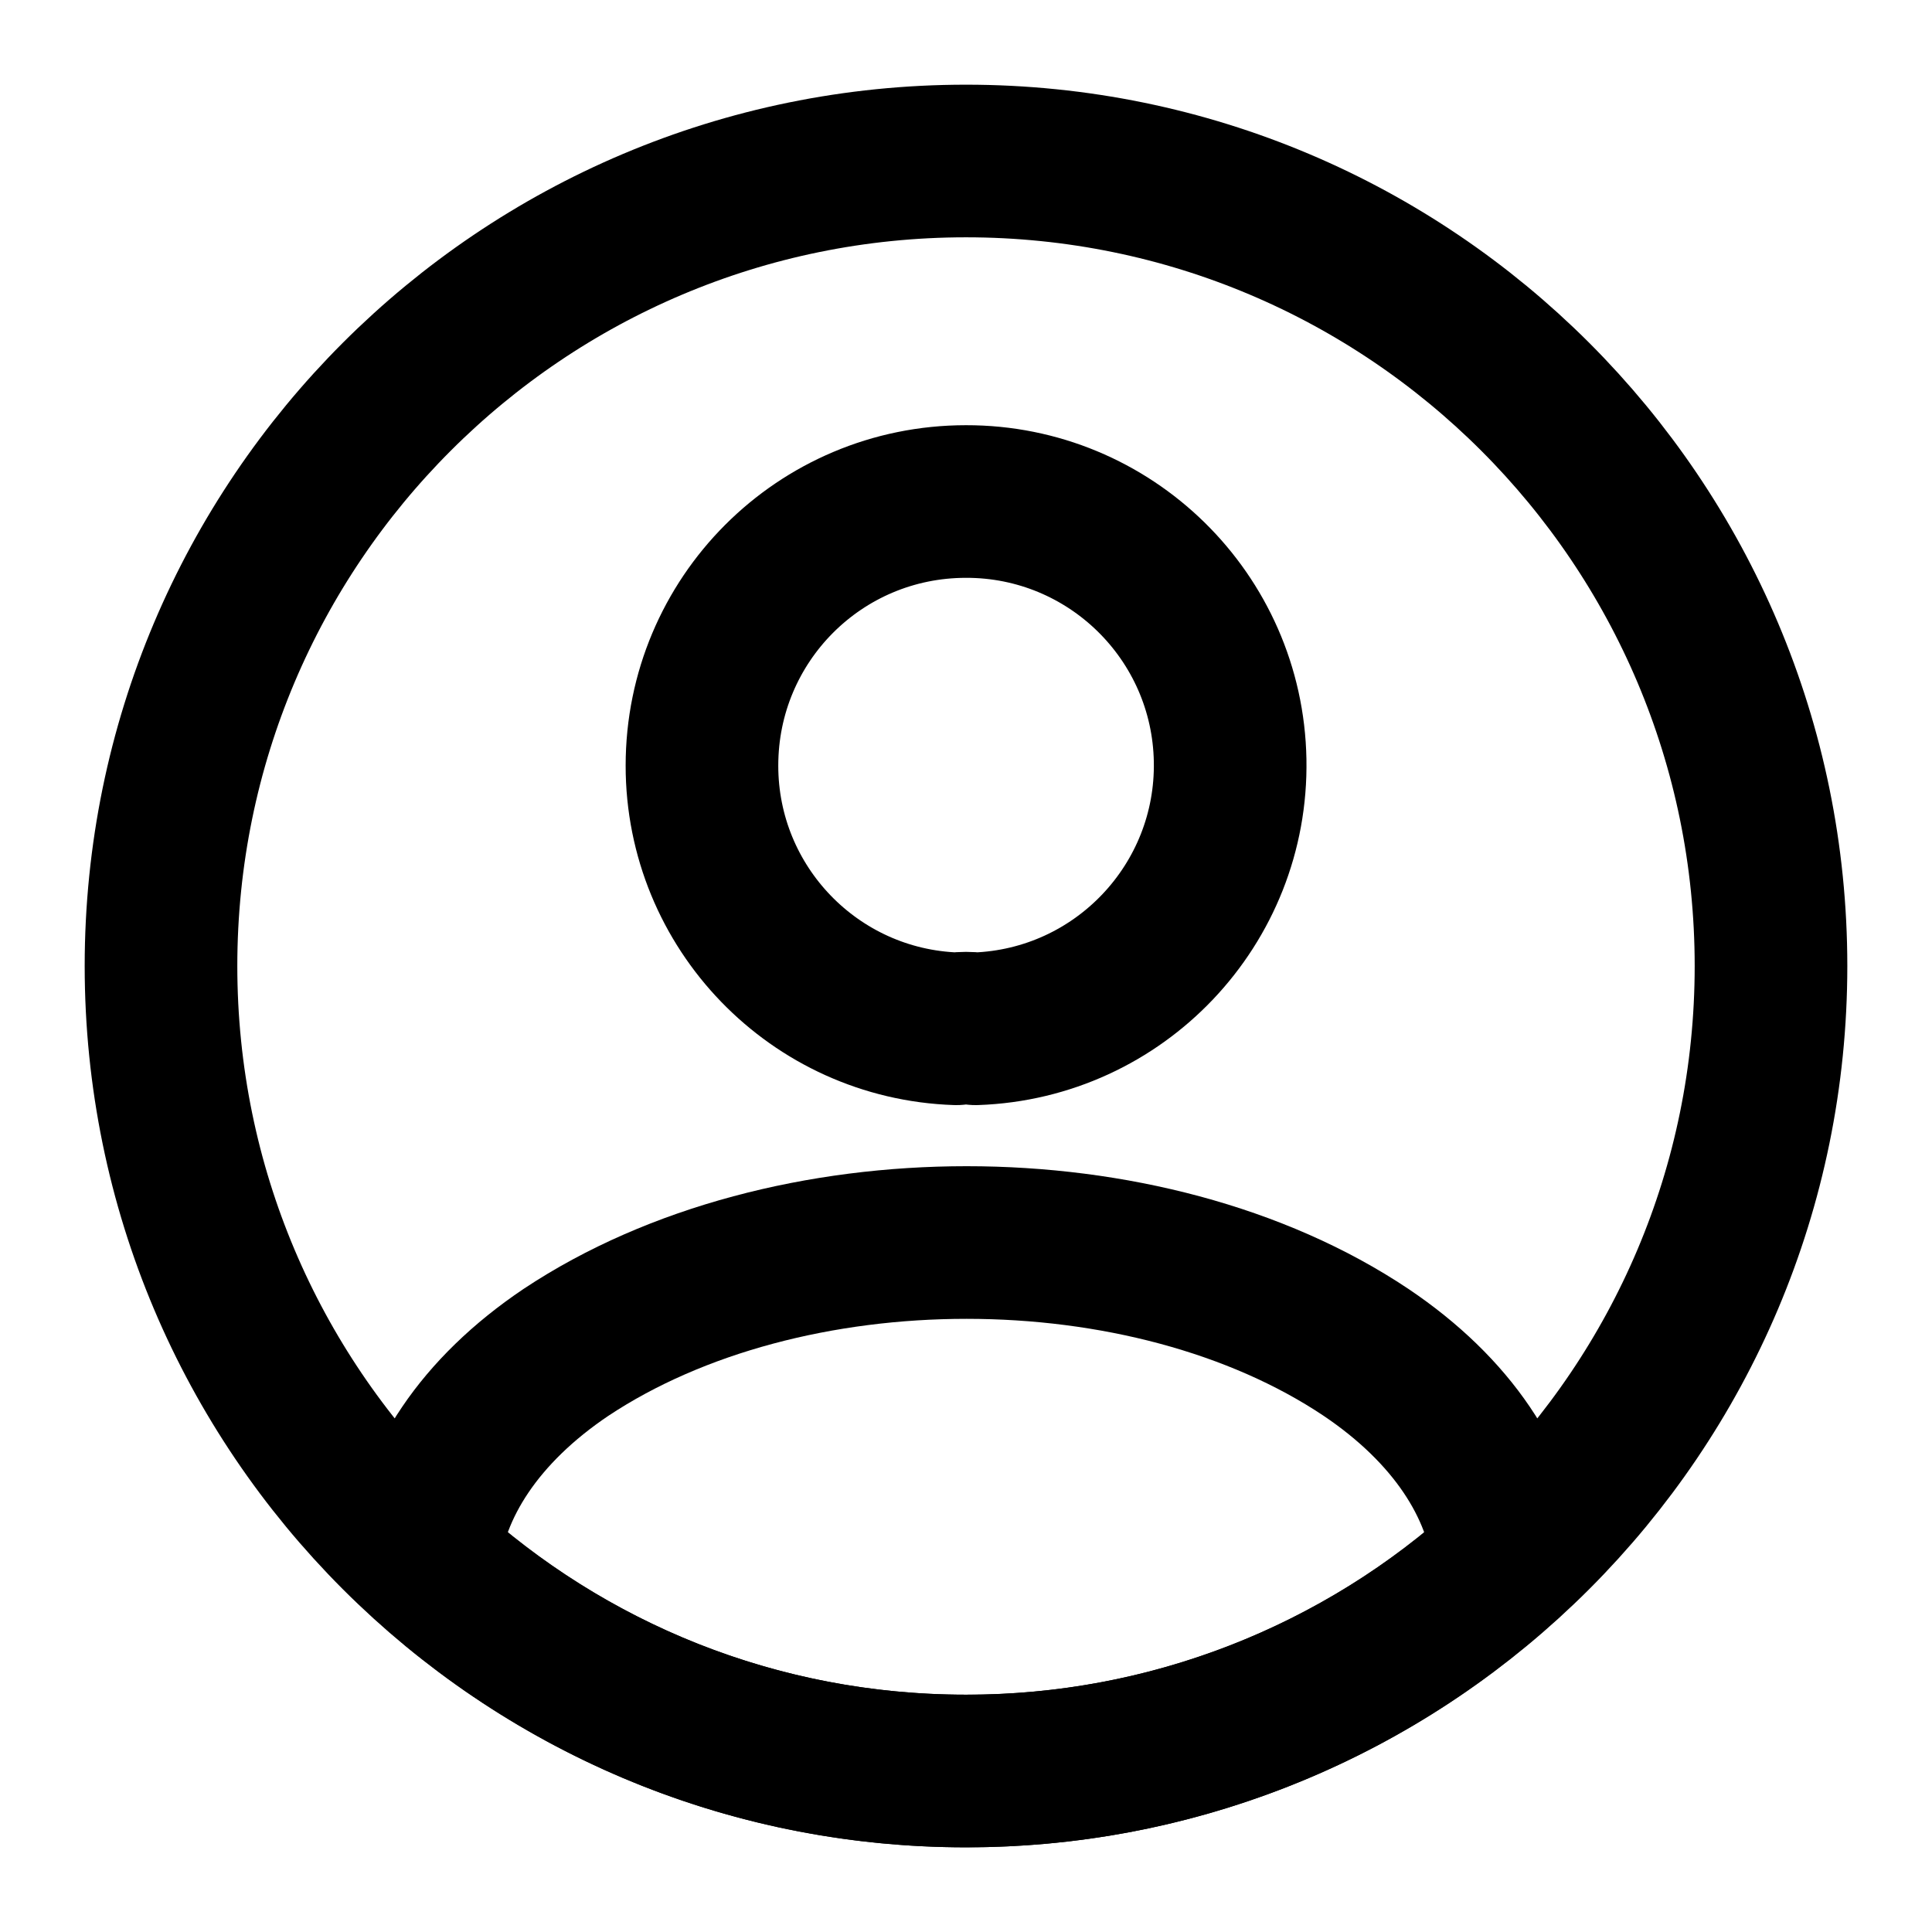
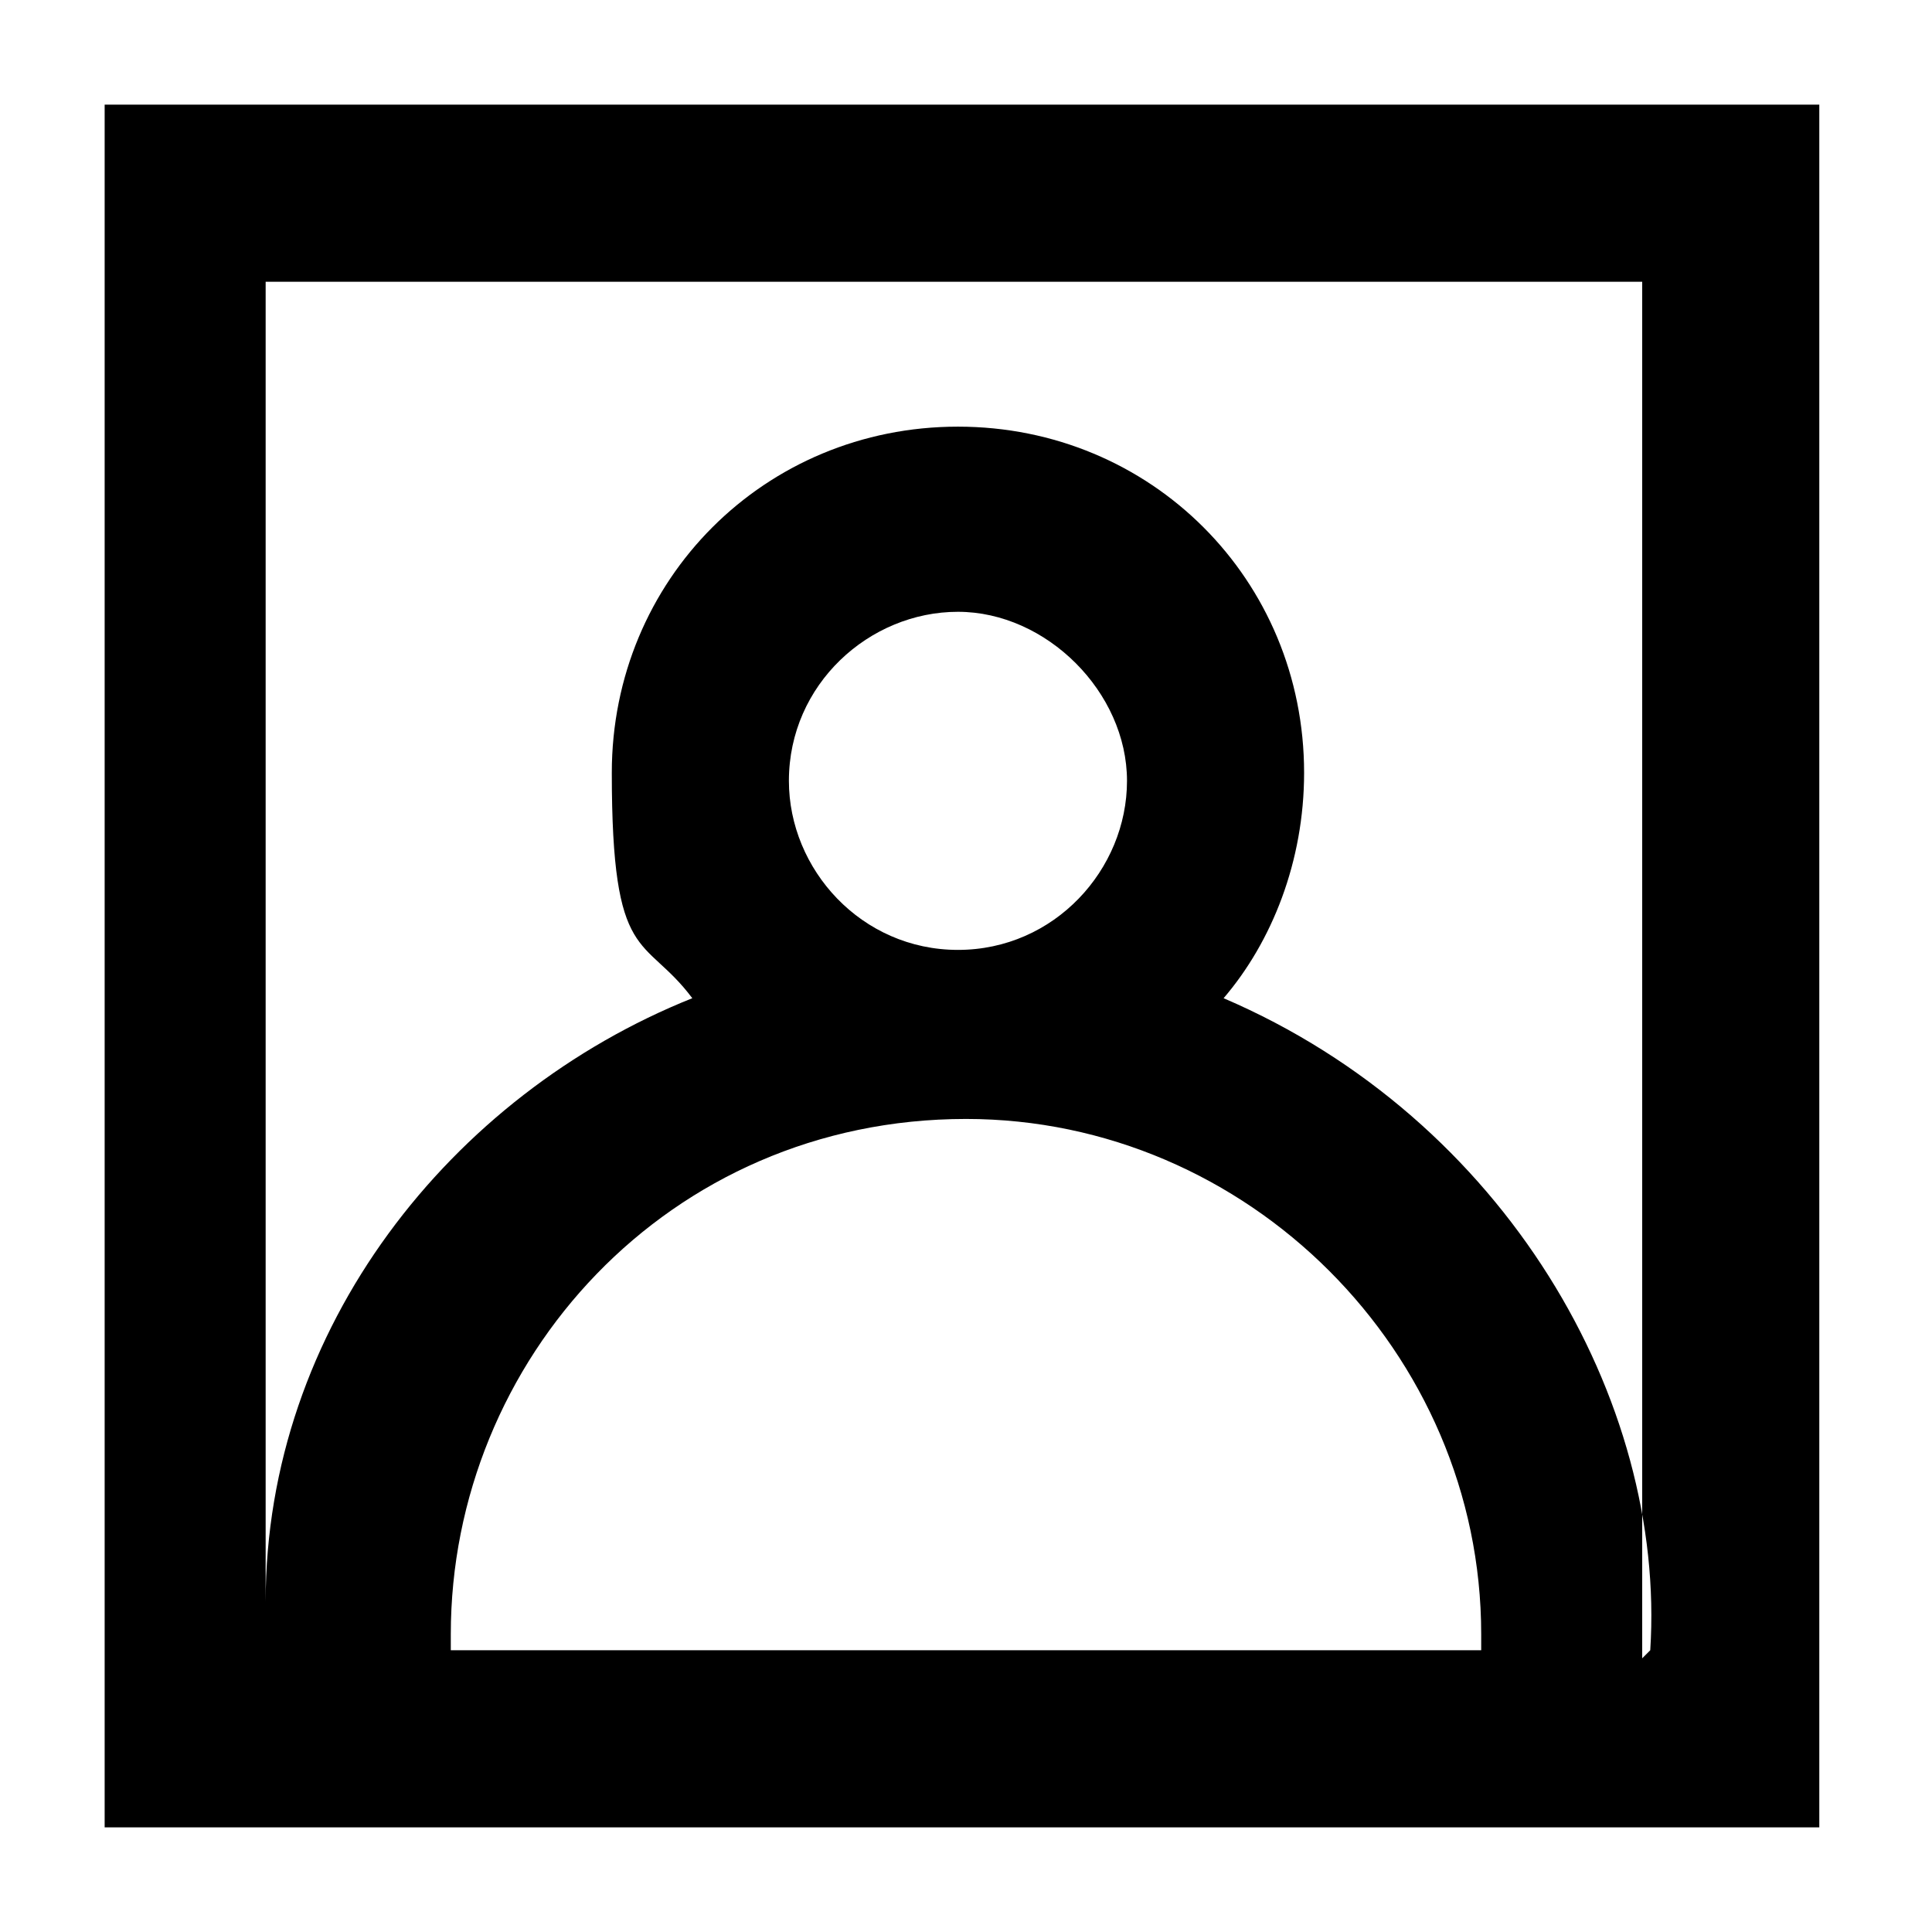
- <svg xmlns="http://www.w3.org/2000/svg" fill="none" viewBox="0 0 24 24">
-   <g stroke="#000" stroke-linecap="round" stroke-linejoin="round" stroke-width="1.896">
-     <path d="M12.12 12.78a.963.963 0 0 0-.24 0 3.27 3.27 0 0 1-3.16-3.27c0-1.81 1.46-3.28 3.28-3.28a3.276 3.276 0 0 1 .12 6.55ZM18.74 19.38A9.934 9.934 0 0 1 12 22c-2.6 0-4.96-.99-6.74-2.62.1-.94.7-1.86 1.77-2.58 2.74-1.82 7.22-1.82 9.94 0 1.07.72 1.67 1.64 1.77 2.58Z" />
-     <path d="M12 22c5.523 0 10-4.477 10-10S17.523 2 12 2 2 6.477 2 12s4.477 10 10 10Z" />
+ <svg xmlns="http://www.w3.org/2000/svg" id="Layer_1" data-name="Layer 1" version="1.1" viewBox="0 0 24 24">
+   <defs>
+     <style>
+       .cls-1 {
+         fill: #000;
+         fill-rule: evenodd;
+         stroke-width: 0px;
+       }
+     </style>
+   </defs>
+   <g id="Page-1">
+     <g id="Dribbble-Light-Preview">
+       <g id="icons">
+         <path id="profile_image-_1349_" data-name="profile_image-[#1349]" class="cls-1" d="M20.5,20.5h0c.2-3.1-1.8-6.6-5.3-8.1.6-.7,1-1.7,1-2.8,0-2.4-1.9-4.3-4.3-4.3s-4.3,1.9-4.3,4.3.4,2,1,2.8c-3,1.2-5.3,4.1-5.3,7.5V3.5h17.1v17.1ZM9.8,9.7c0-1.2,1-2.1,2.1-2.1s2.1,1,2.1,2.1-.9,2.1-2.1,2.1c0,0,0,0,0,0s0,0,0,0c-1.2,0-2.1-1-2.1-2.1h0ZM18.4,20.5H5.6s0-.1,0-.2c0-3.4,2.7-6.4,6.4-6.4,3.5,0,6.4,2.9,6.4,6.4s0,.2,0,.2h0ZM1.3,22.7h21.3V1.3H1.3v21.3Z" />
+       </g>
+     </g>
  </g>
</svg>
